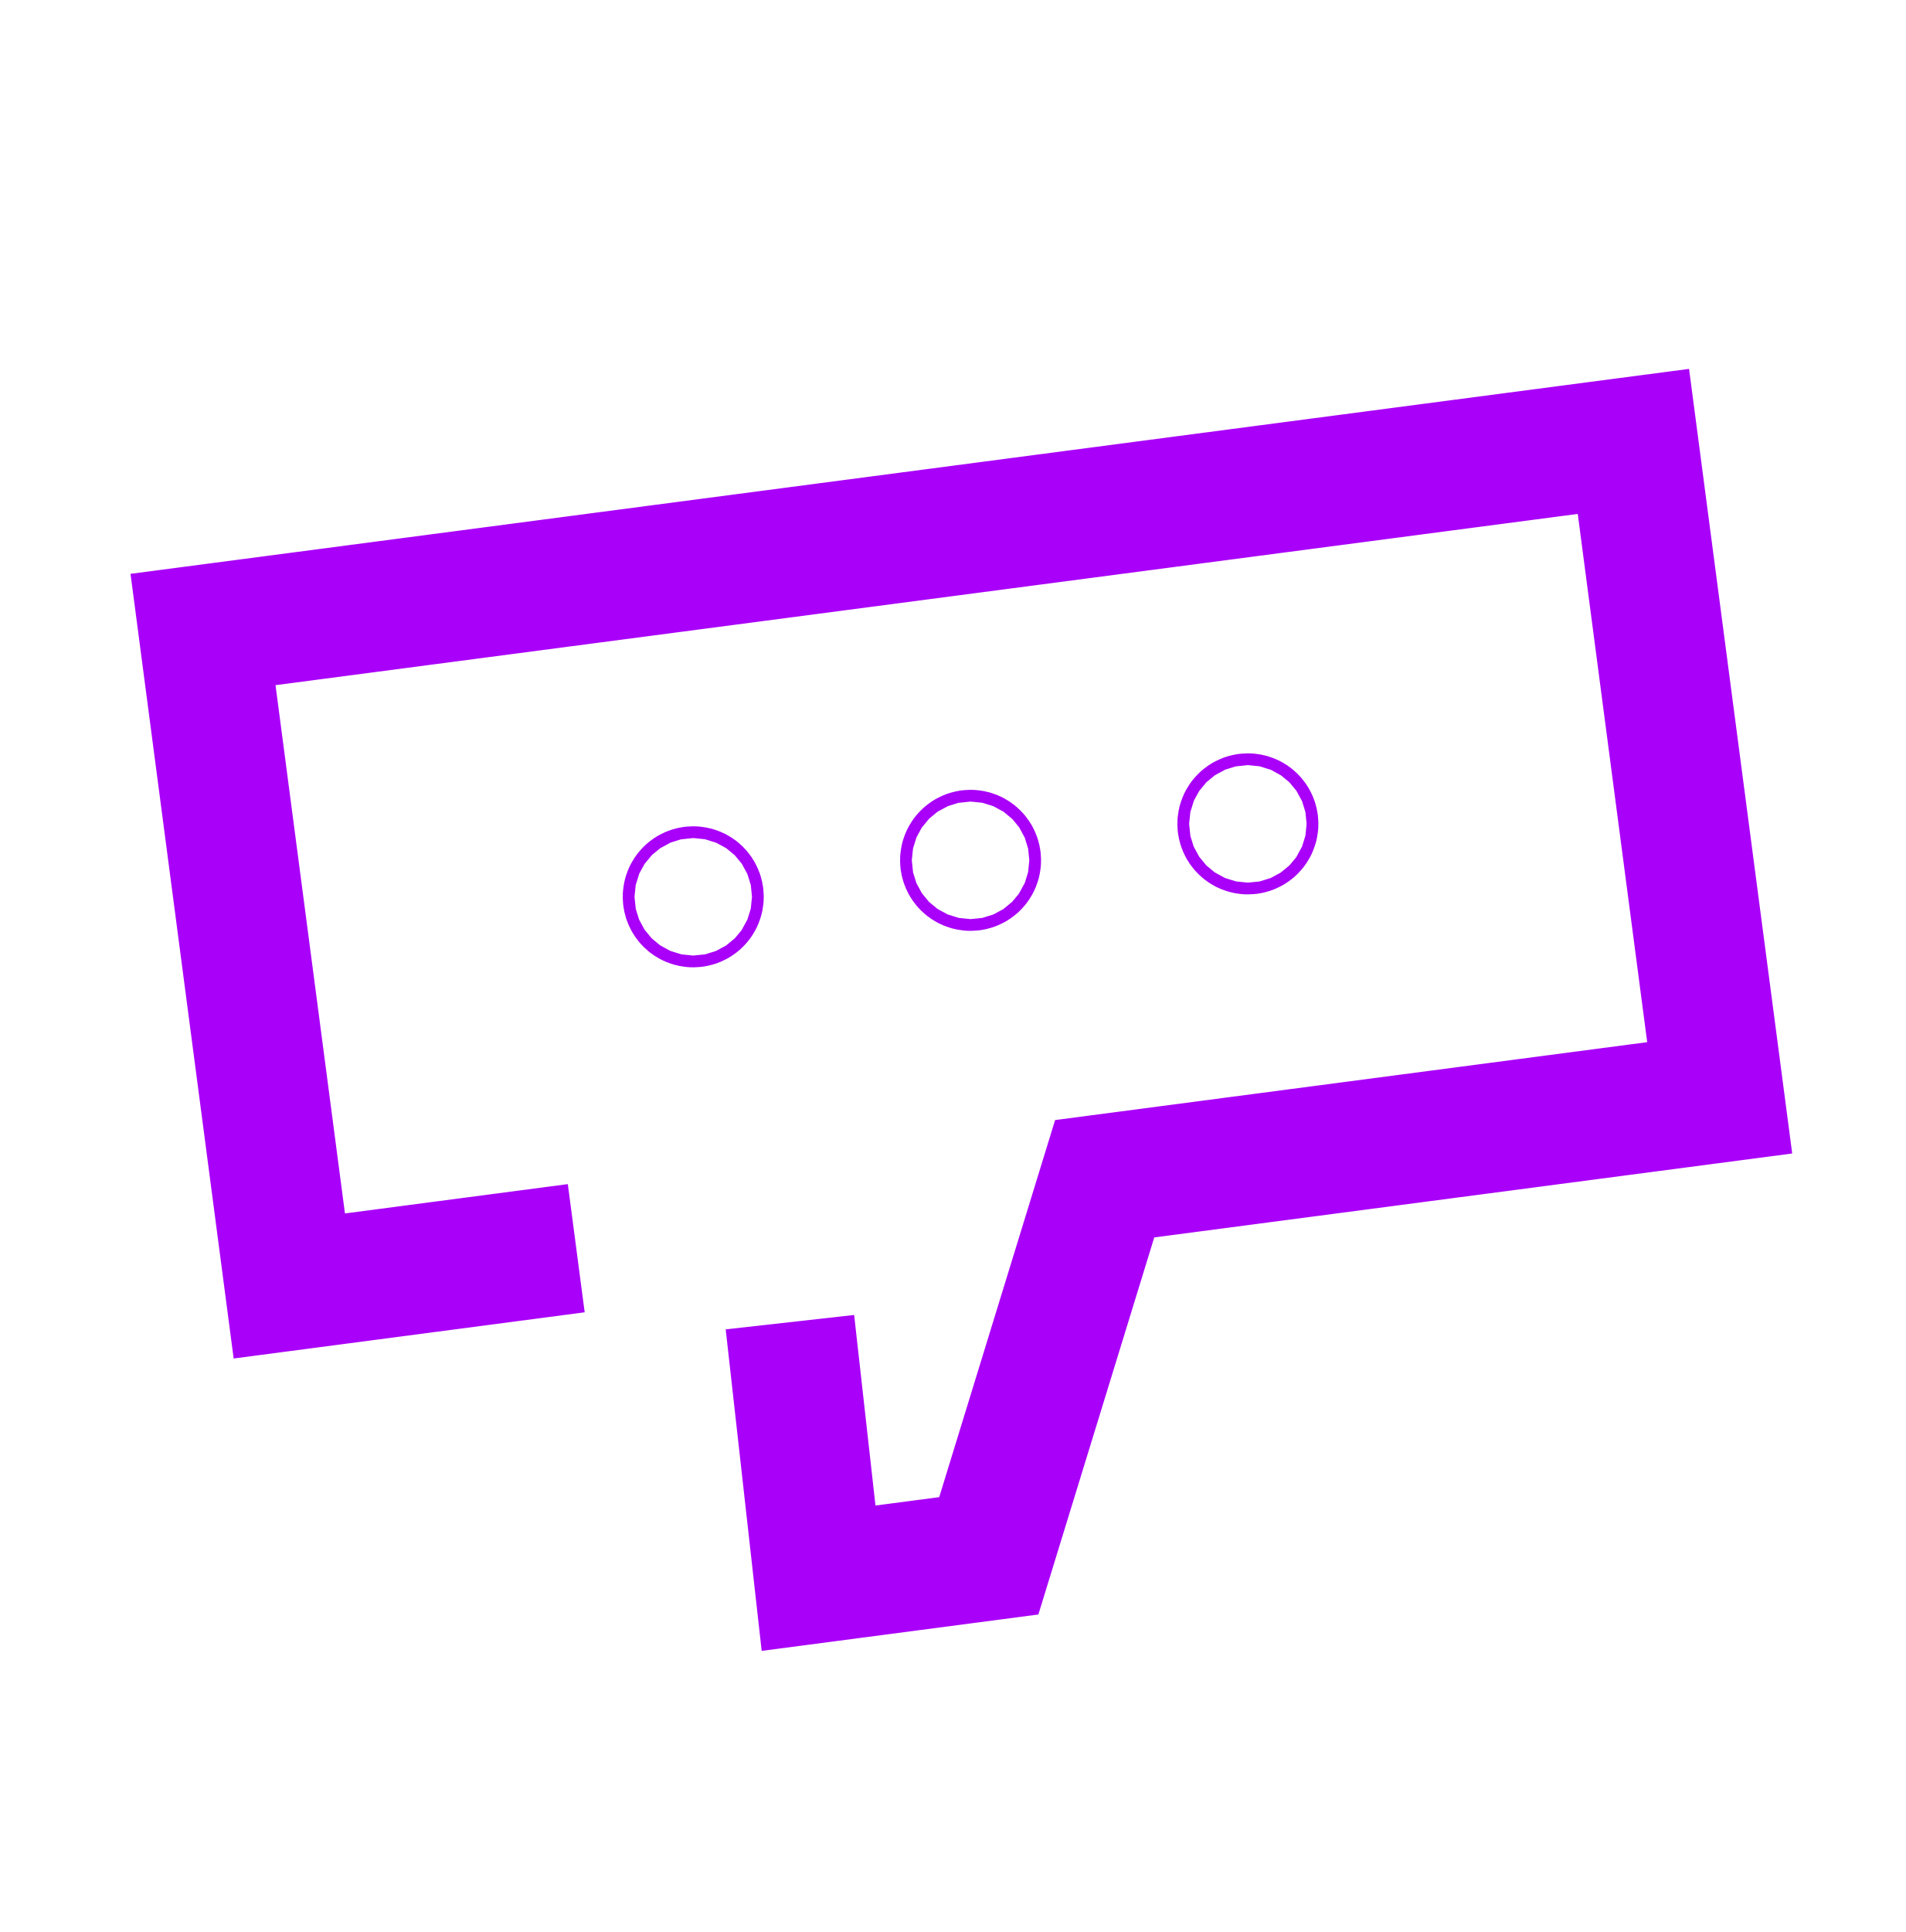
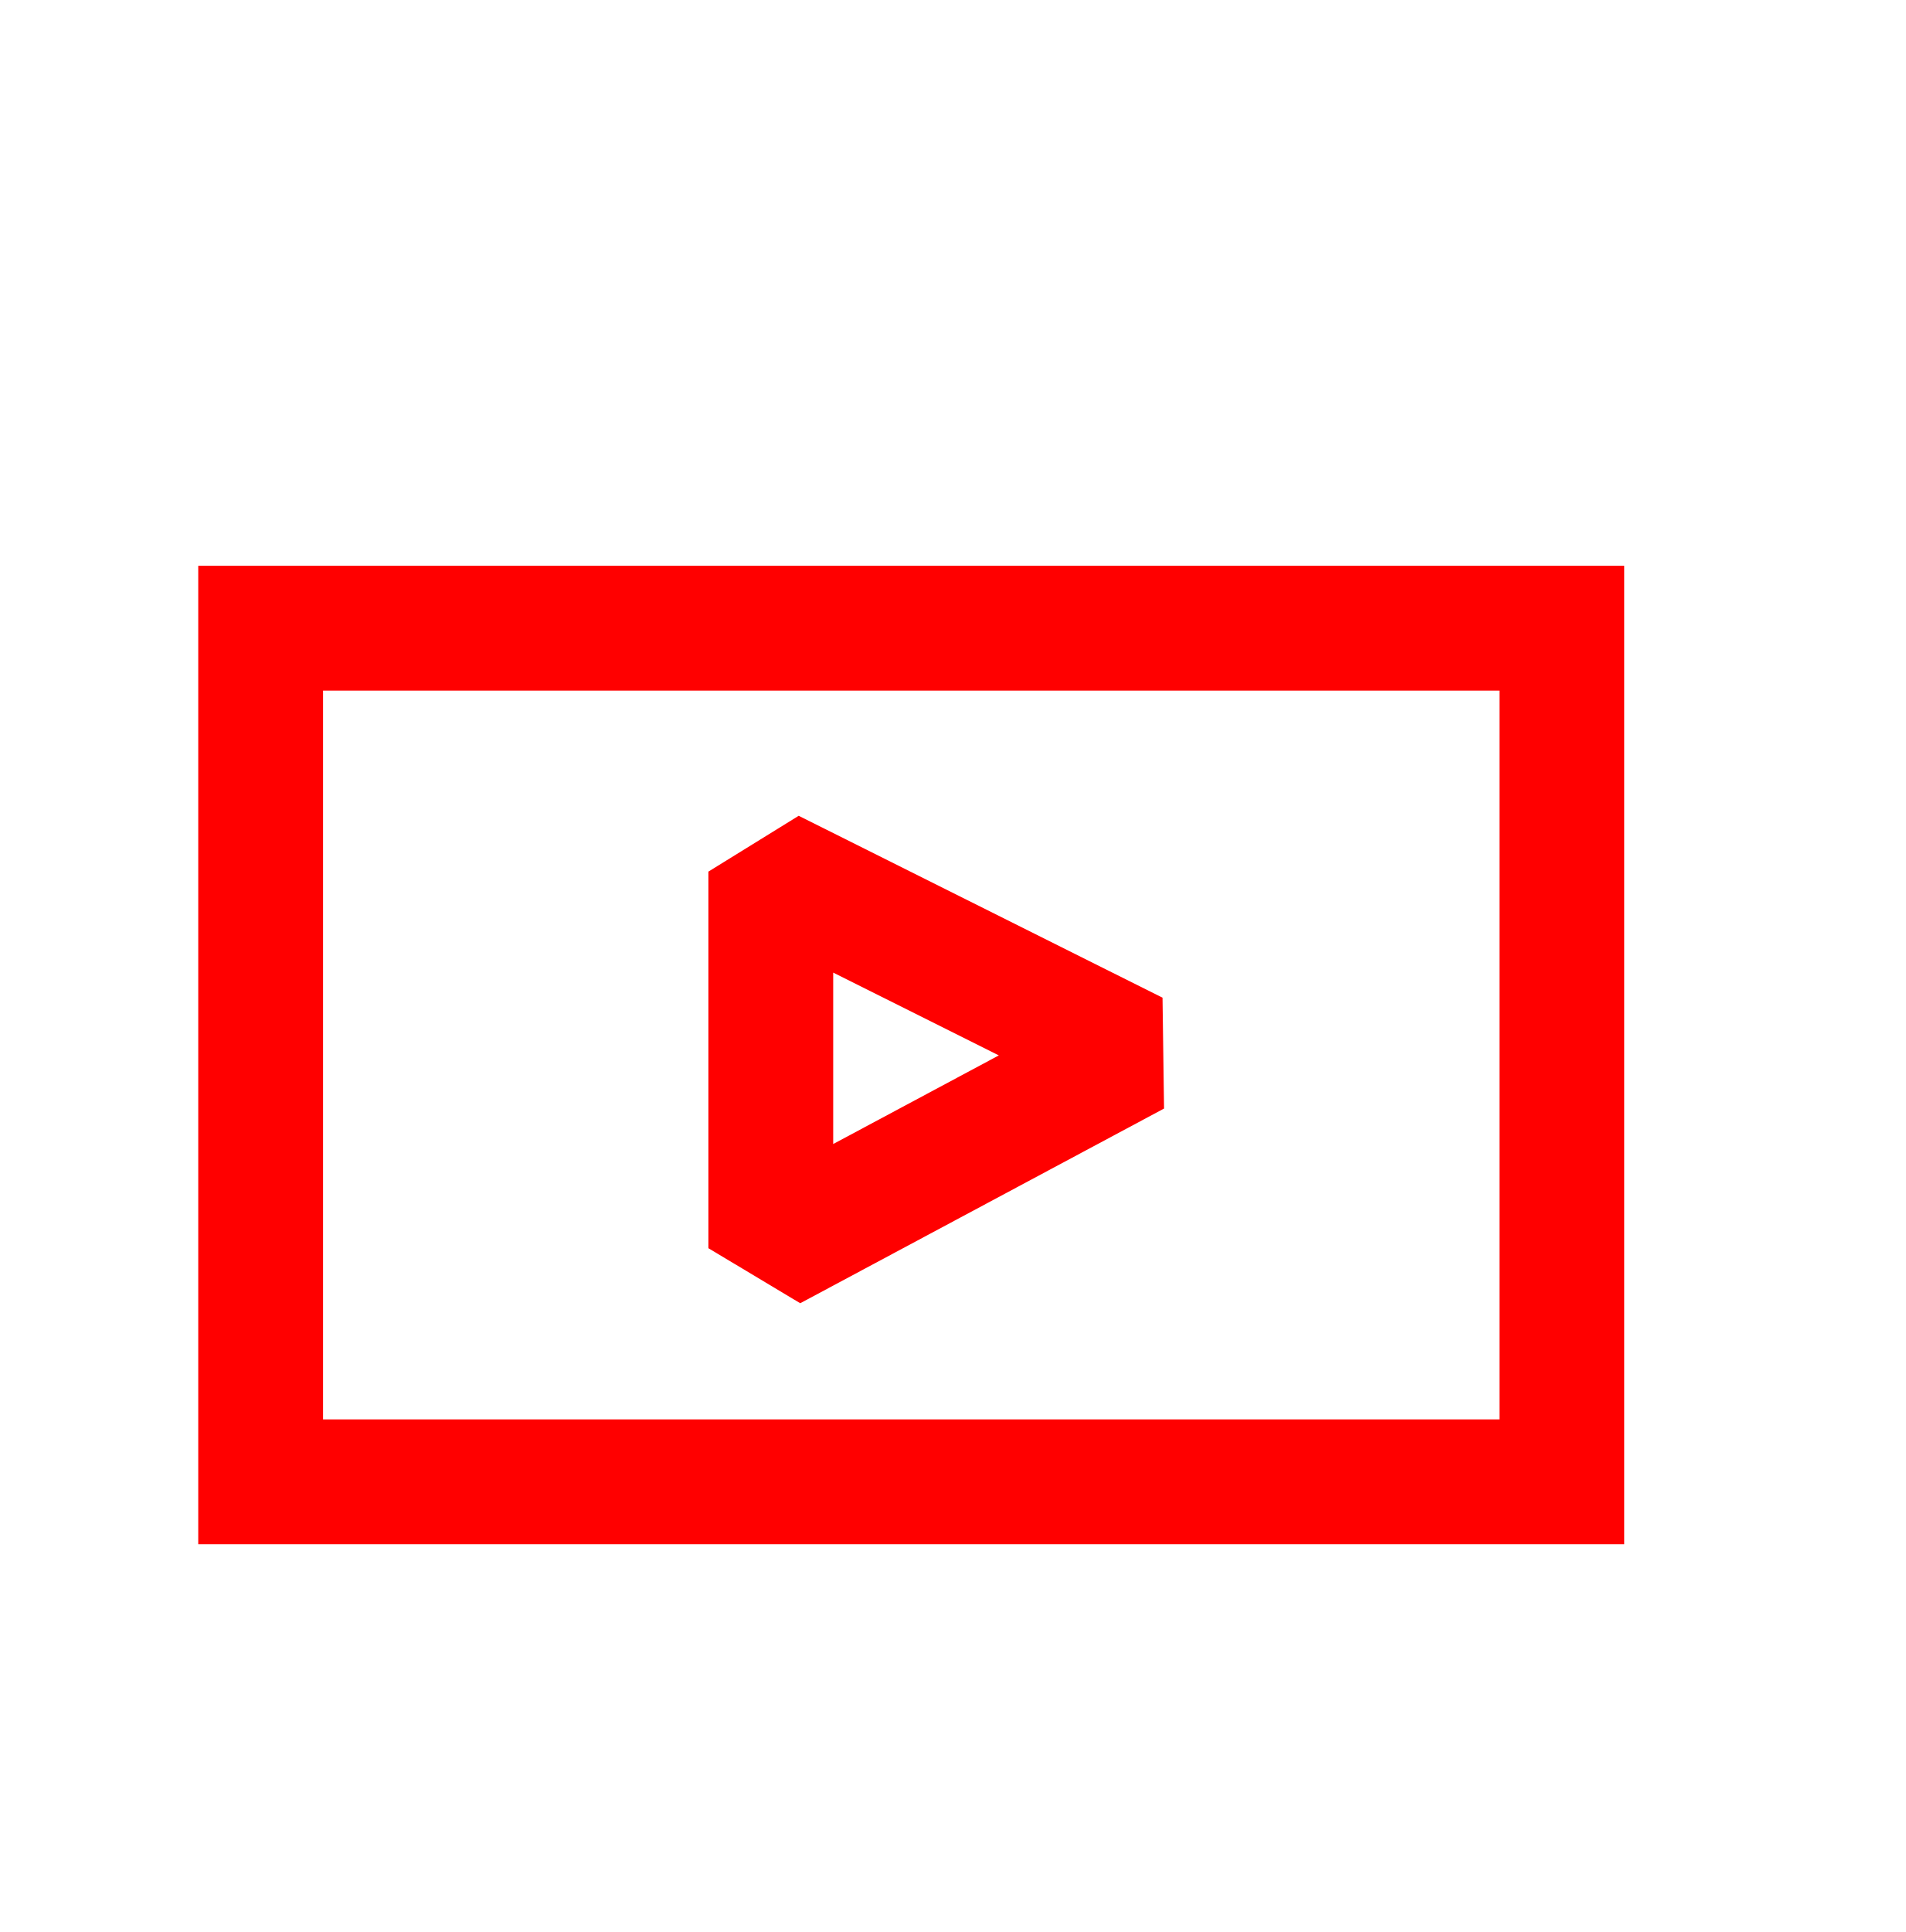
<svg xmlns="http://www.w3.org/2000/svg" id="Calque_1" data-name="Calque 1" viewBox="0 0 427.51 433.36">
  <defs>
    <style>
      .cls-1 {
+         stroke-miterlimit: 10;
+       }
+ 
+       .cls-1, .cls-2 {
        fill: none;
-         stroke: #a900f9;
-         stroke-miterlimit: 10;
-         stroke-width: 29px;
+         stroke: red;
+         stroke-width: 28px;
+       }
+ 
+       .cls-2 {
+         stroke-linejoin: bevel;
      }
    </style>
  </defs>
-   <polyline class="cls-1" points="129.29 279.98 64.91 288.45 45.55 141.2 366.48 99.01 385.84 246.25 247.85 264.4 221.85 348.98 183.66 354 177.23 296.57" />
-   <circle class="cls-1" cx="155.54" cy="201.16" r="1.32" />
-   <circle class="cls-1" cx="217.76" cy="192.98" r="1.32" />
-   <circle class="cls-1" cx="279.98" cy="184.8" r="1.32" />
+   <polygon class="cls-1" points="58.48 332.38 58.48 140.91 350.42 140.91 350.42 332.38 161.8 332.38 58.48 332.38" />
+   <polygon class="cls-2" points="172.94 195.51 172.94 279.98 254.57 236.31 172.94 195.51" />
</svg>
